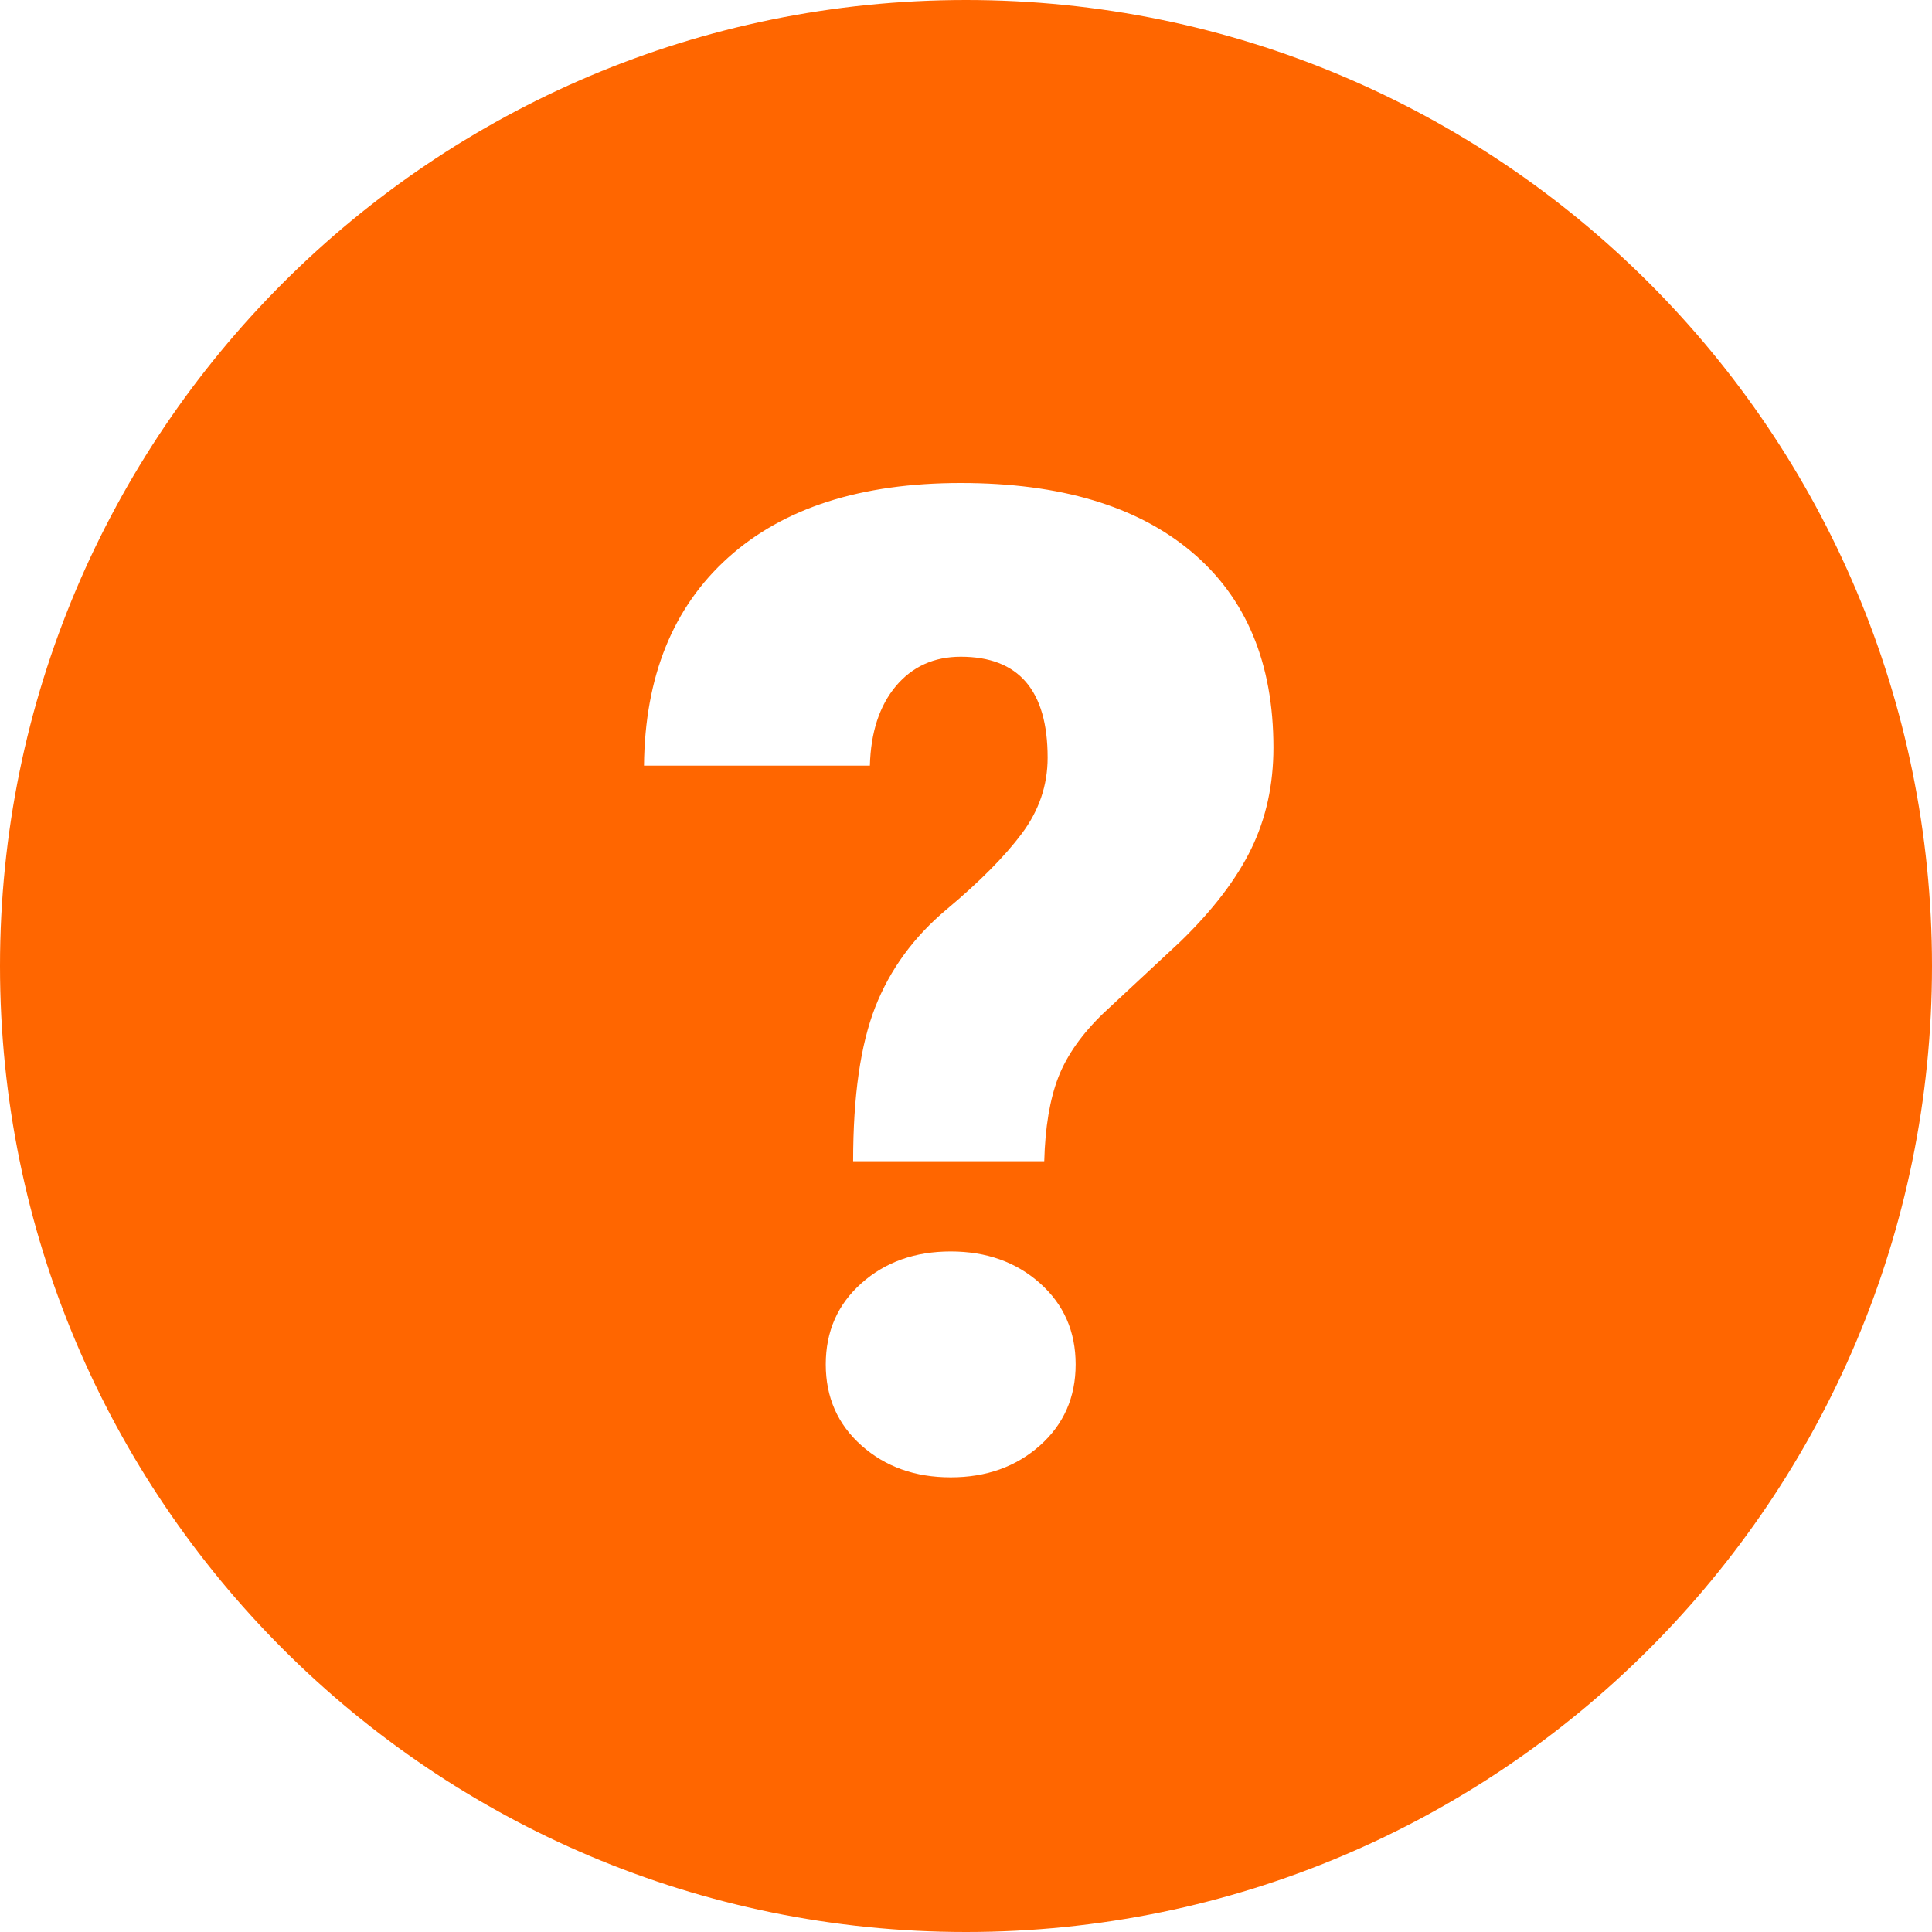
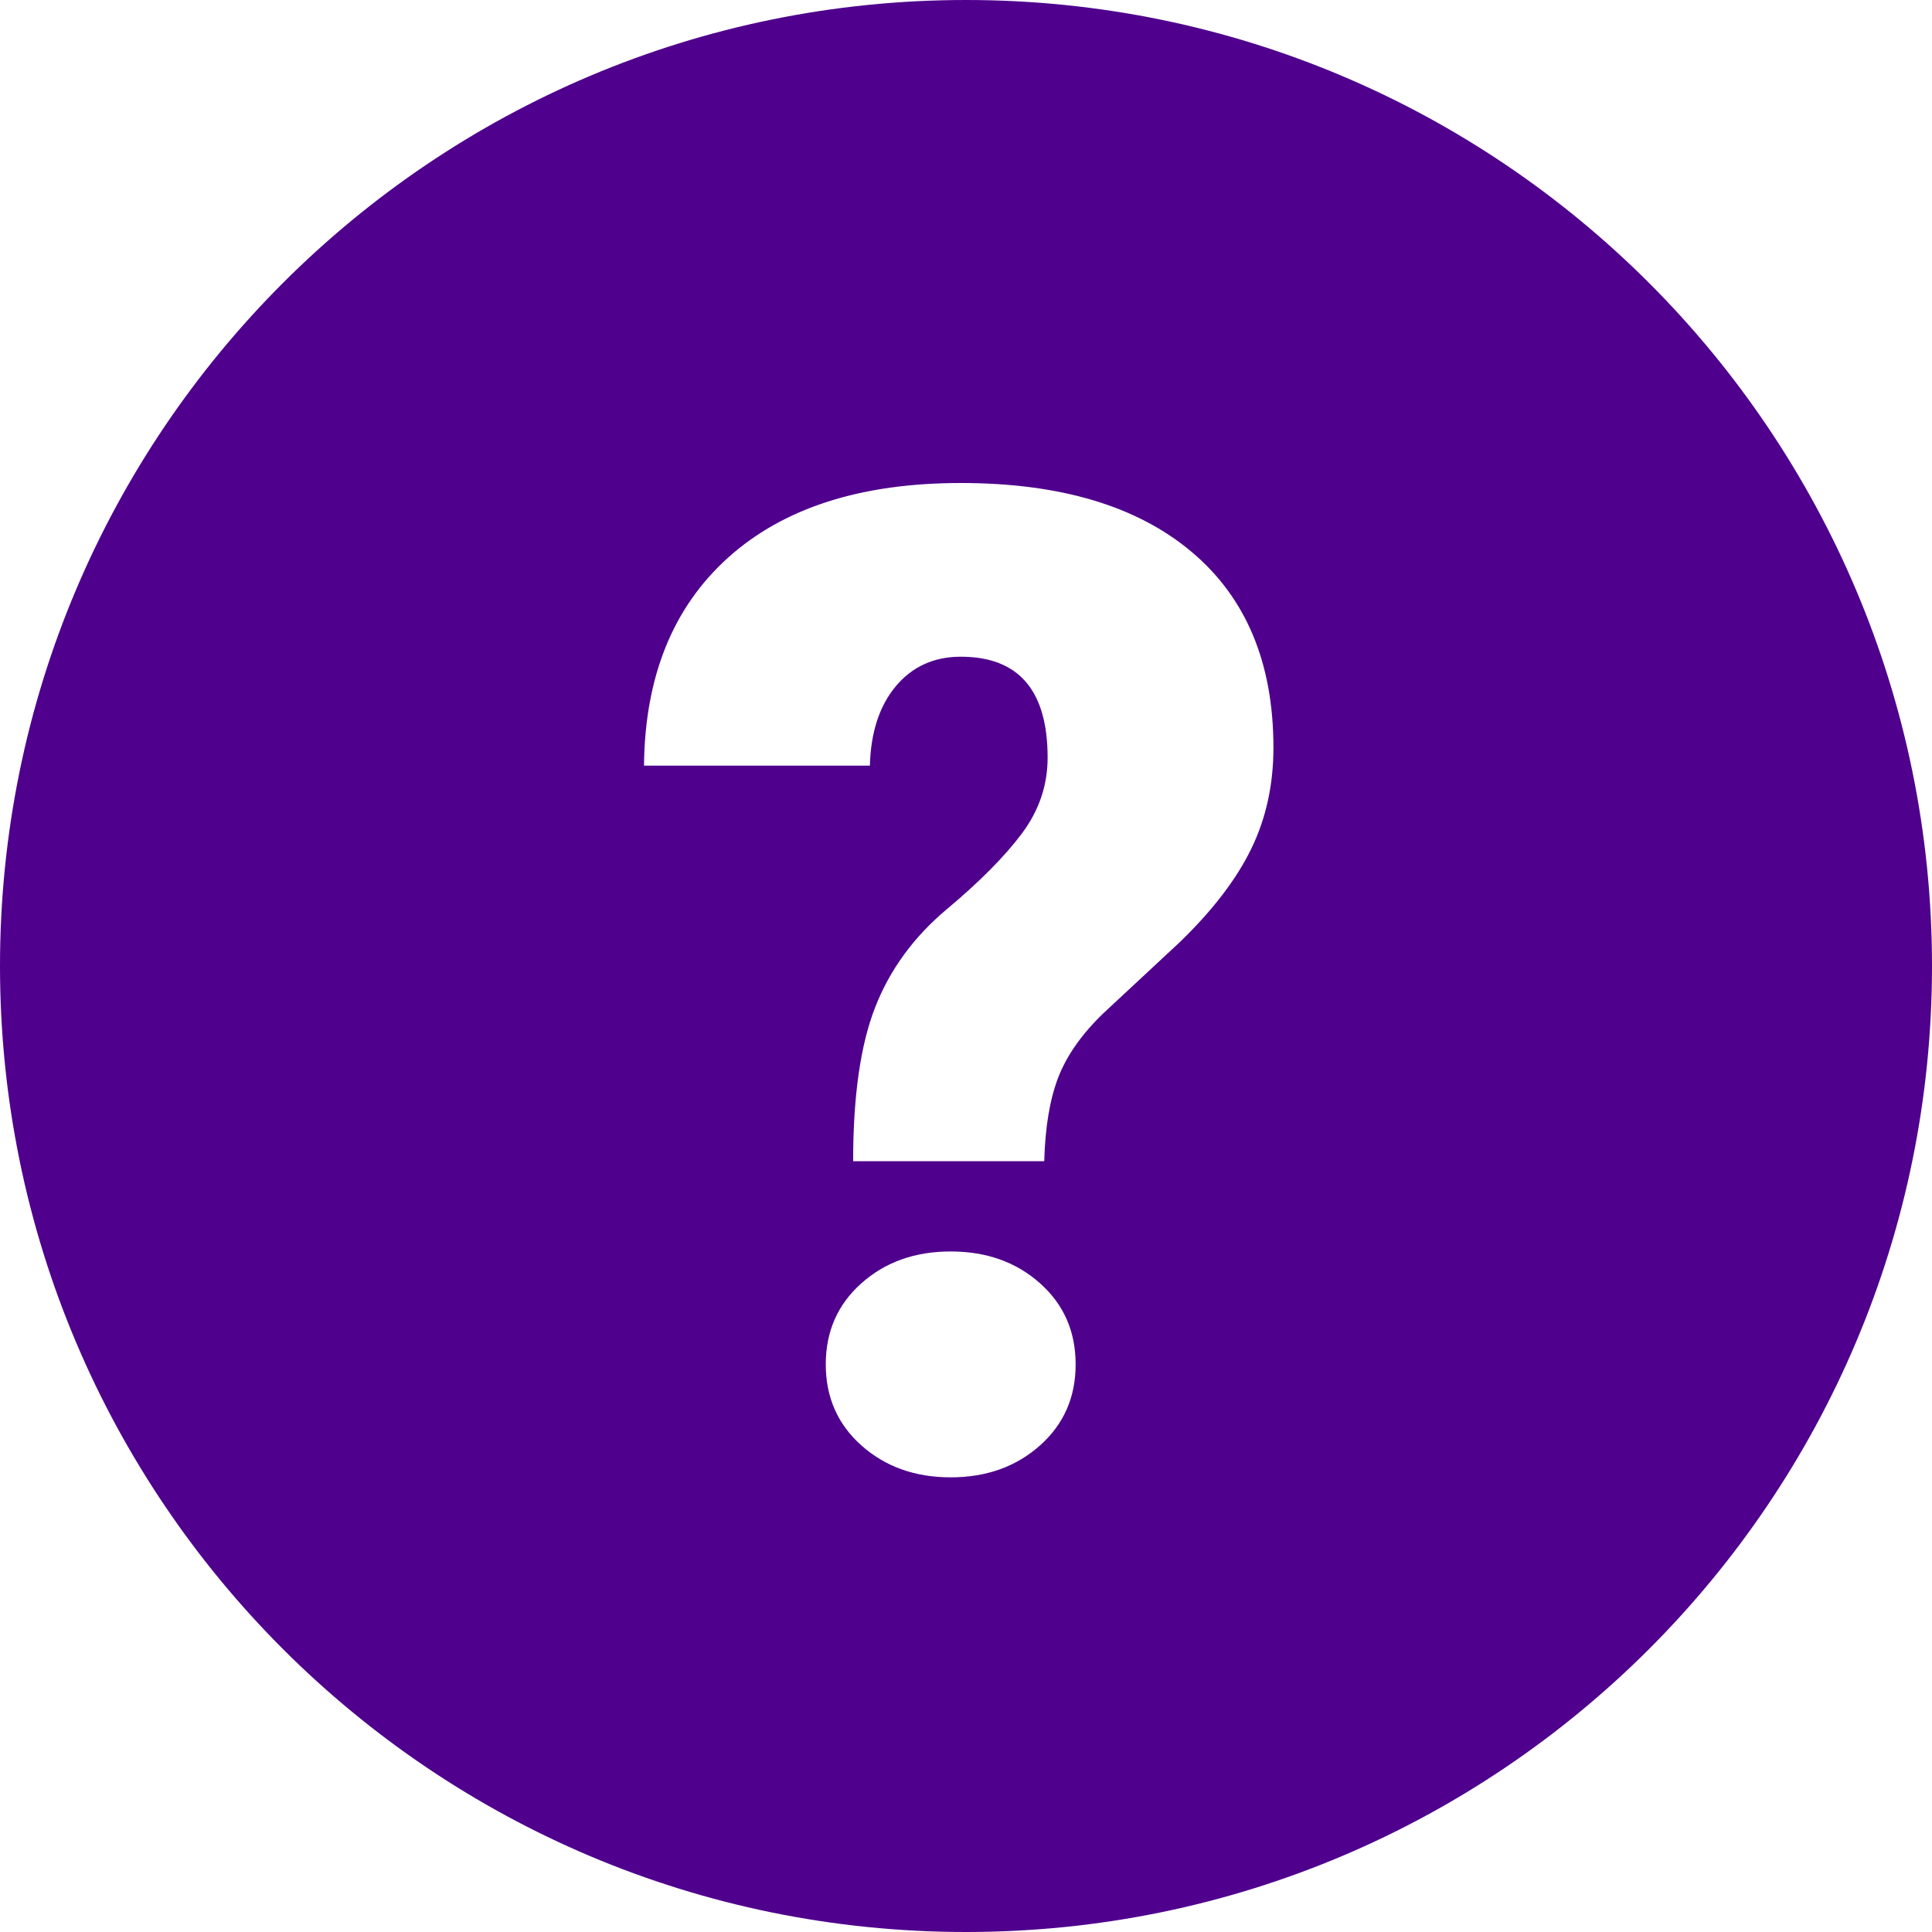
<svg xmlns="http://www.w3.org/2000/svg" width="24px" height="24px" viewBox="0 0 24 24" version="1.1">
  <defs>
    <linearGradient x1="100%" y1="50%" x2="0%" y2="50%" id="linearGradient-1">
-       <stop stop-color="#ff6600" offset="0%" />
-       <stop stop-color="#ff6600" offset="100%" />
+       <stop stop-color="#4f008d" offset="0%" />
+       <stop stop-color="#4f008d" offset="100%" />
    </linearGradient>
  </defs>
  <g id="Page-1" stroke="none" stroke-width="1" fill="none" fill-rule="evenodd">
    <g id="support" transform="translate(-3, -3)">
      <polygon id="Path" points="0 0 30 0 30 30 0 30" />
      <polygon id="Path" points="0 0 30 0 30 30 0 30" />
      <path d="M15,3 C21.627,3 27,8.373 27,15 C27,21.627 21.627,27 15,27 C8.373,27 3,21.627 3,15 C3,8.373 8.373,3 15,3 Z M14.81,18.546 C14.367,18.546 13.998,18.677 13.702,18.94 C13.406,19.203 13.258,19.539 13.258,19.949 C13.258,20.358 13.406,20.694 13.702,20.957 C13.998,21.22 14.367,21.352 14.81,21.352 C15.253,21.352 15.622,21.22 15.918,20.957 C16.214,20.694 16.362,20.358 16.362,19.949 C16.362,19.539 16.214,19.203 15.918,18.94 C15.622,18.677 15.253,18.546 14.81,18.546 Z M14.935,9 C13.695,9 12.732,9.309 12.046,9.926 C11.36,10.543 11.011,11.404 11,12.511 L11,12.511 L13.806,12.511 C13.817,12.096 13.925,11.767 14.129,11.523 C14.334,11.28 14.603,11.158 14.935,11.158 C15.654,11.158 16.014,11.576 16.014,12.412 C16.014,12.755 15.907,13.069 15.694,13.354 C15.481,13.639 15.17,13.953 14.76,14.296 C14.351,14.639 14.055,15.044 13.872,15.512 C13.689,15.98 13.598,16.617 13.598,17.425 L13.598,17.425 L15.972,17.425 C15.983,17.005 16.041,16.657 16.146,16.384 C16.252,16.11 16.44,15.843 16.711,15.583 L16.711,15.583 L17.666,14.694 C18.07,14.301 18.363,13.917 18.545,13.541 C18.728,13.164 18.819,12.746 18.819,12.287 C18.819,11.236 18.48,10.425 17.802,9.855 C17.125,9.285 16.169,9 14.935,9 Z" id="Combined-Shape" fill="url(#linearGradient-1)" fill-rule="nonzero" />
    </g>
  </g>
</svg>
